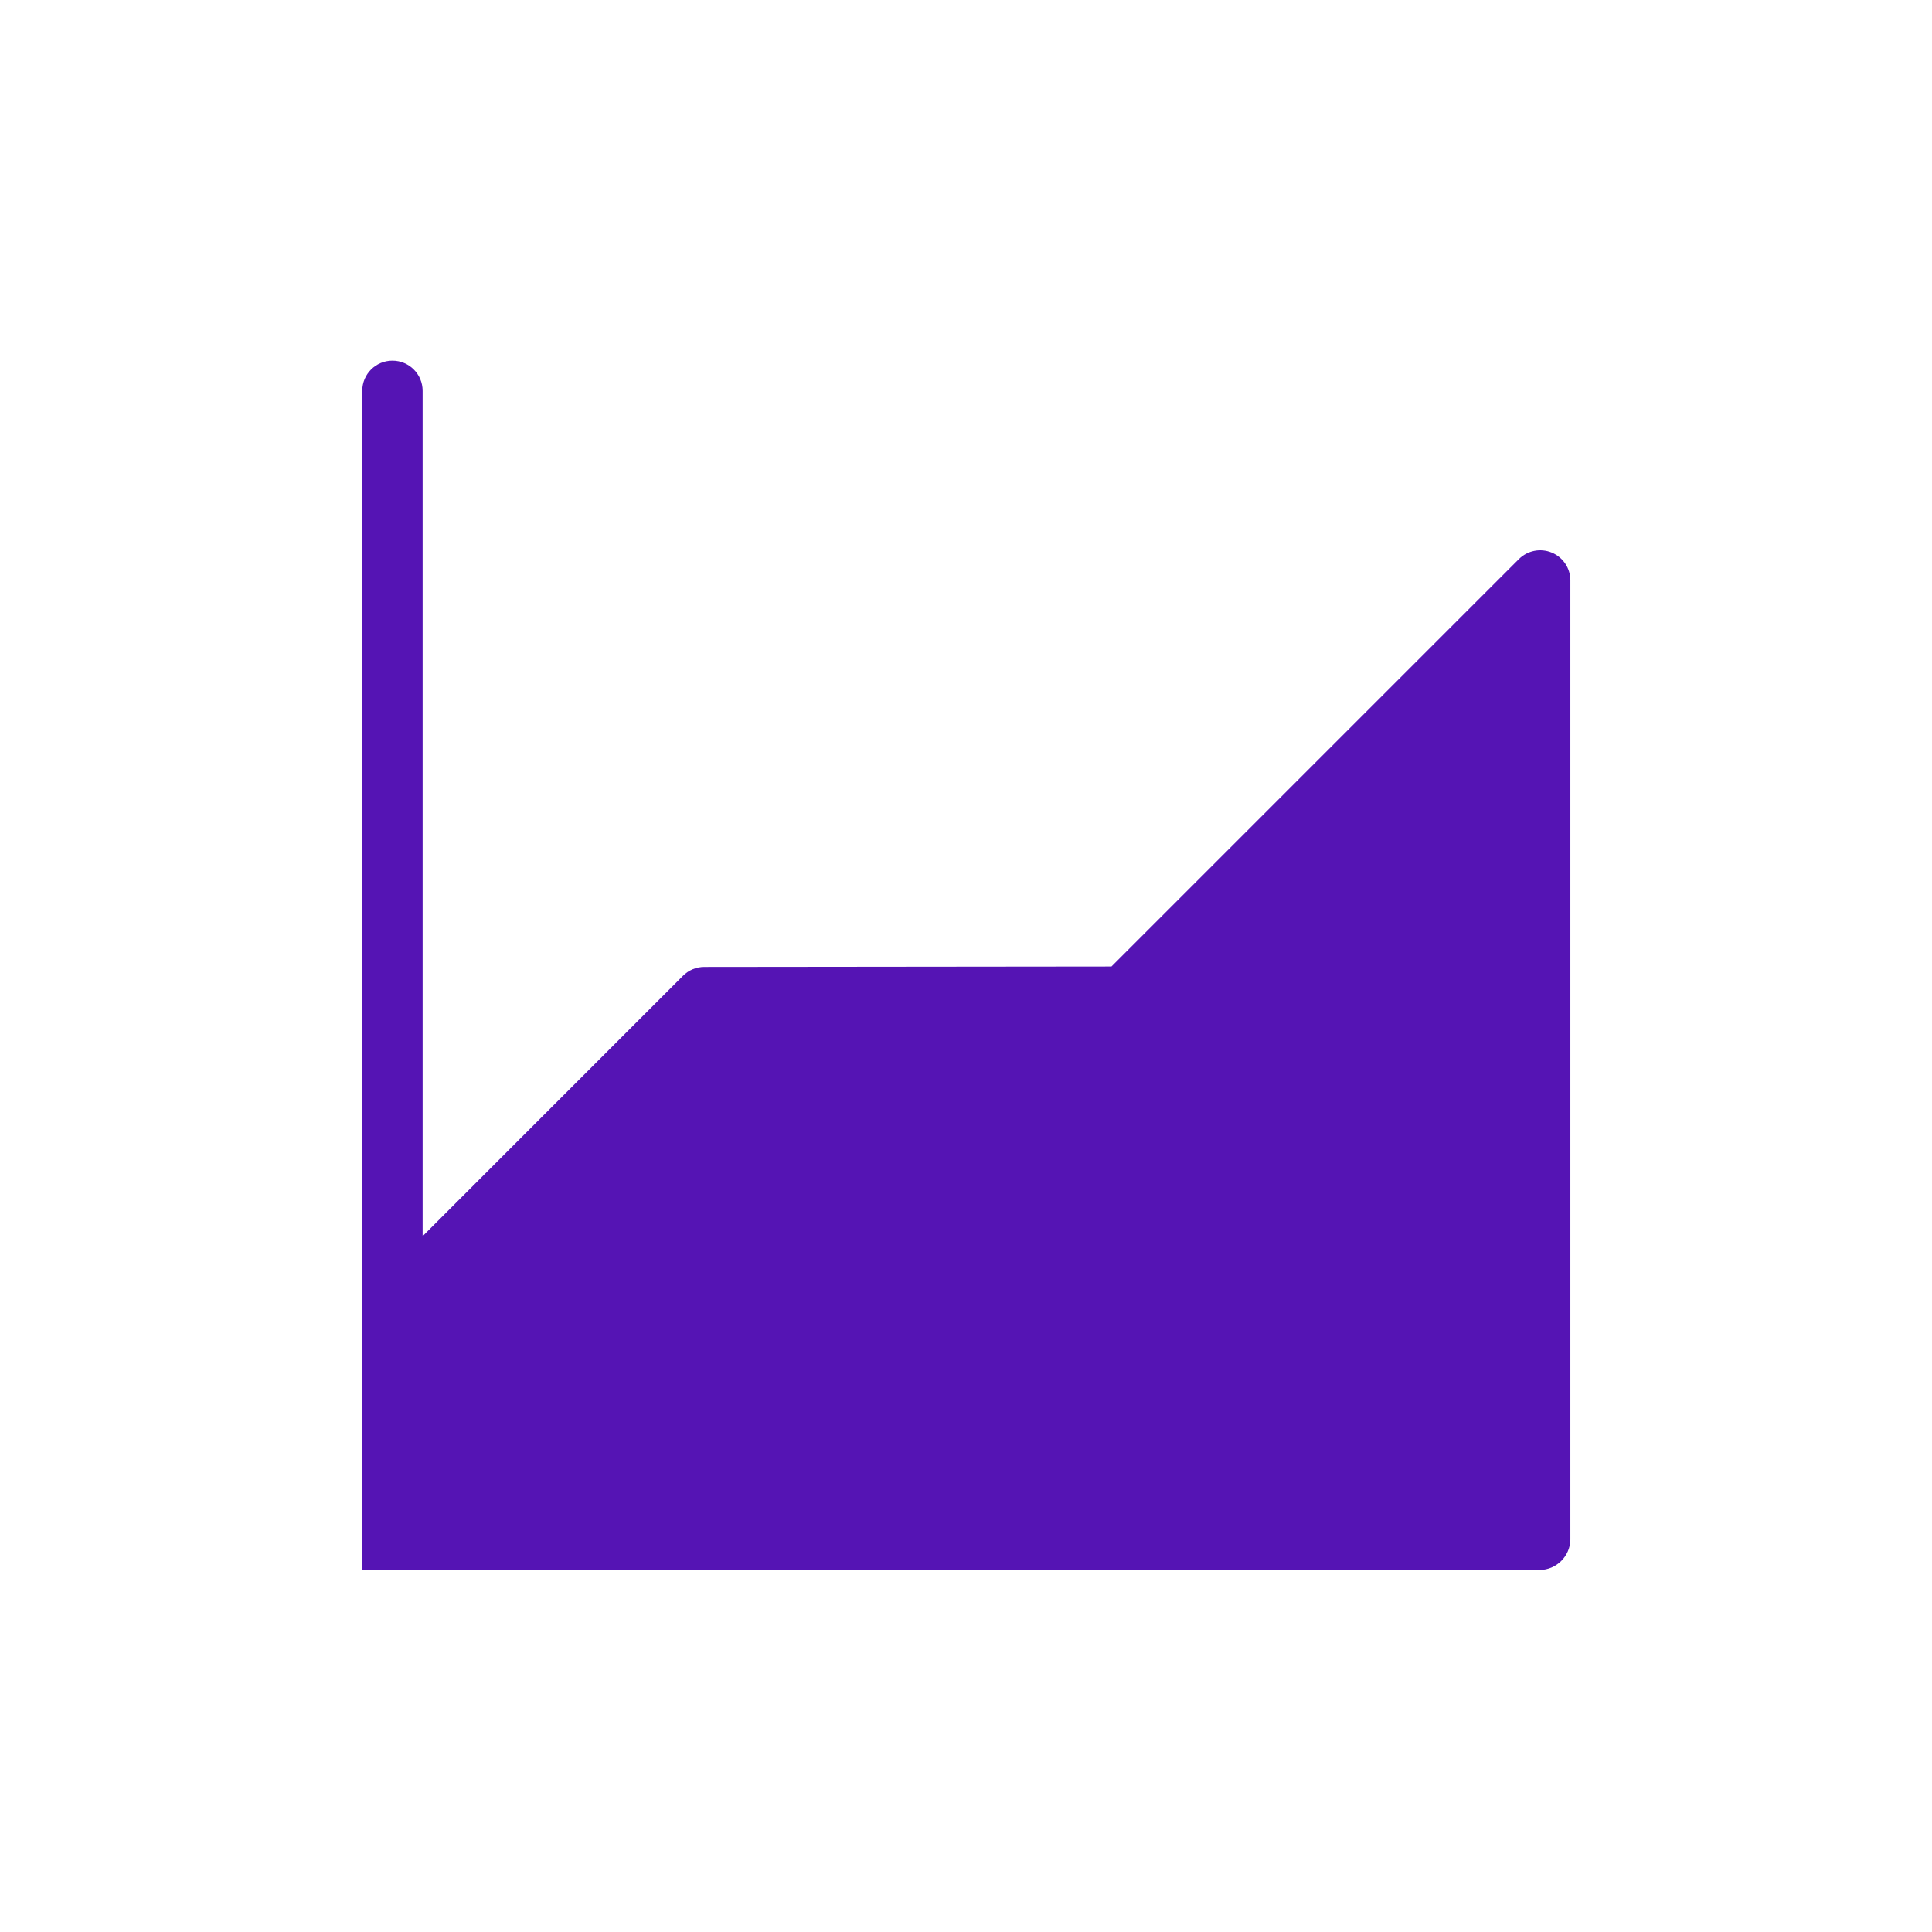
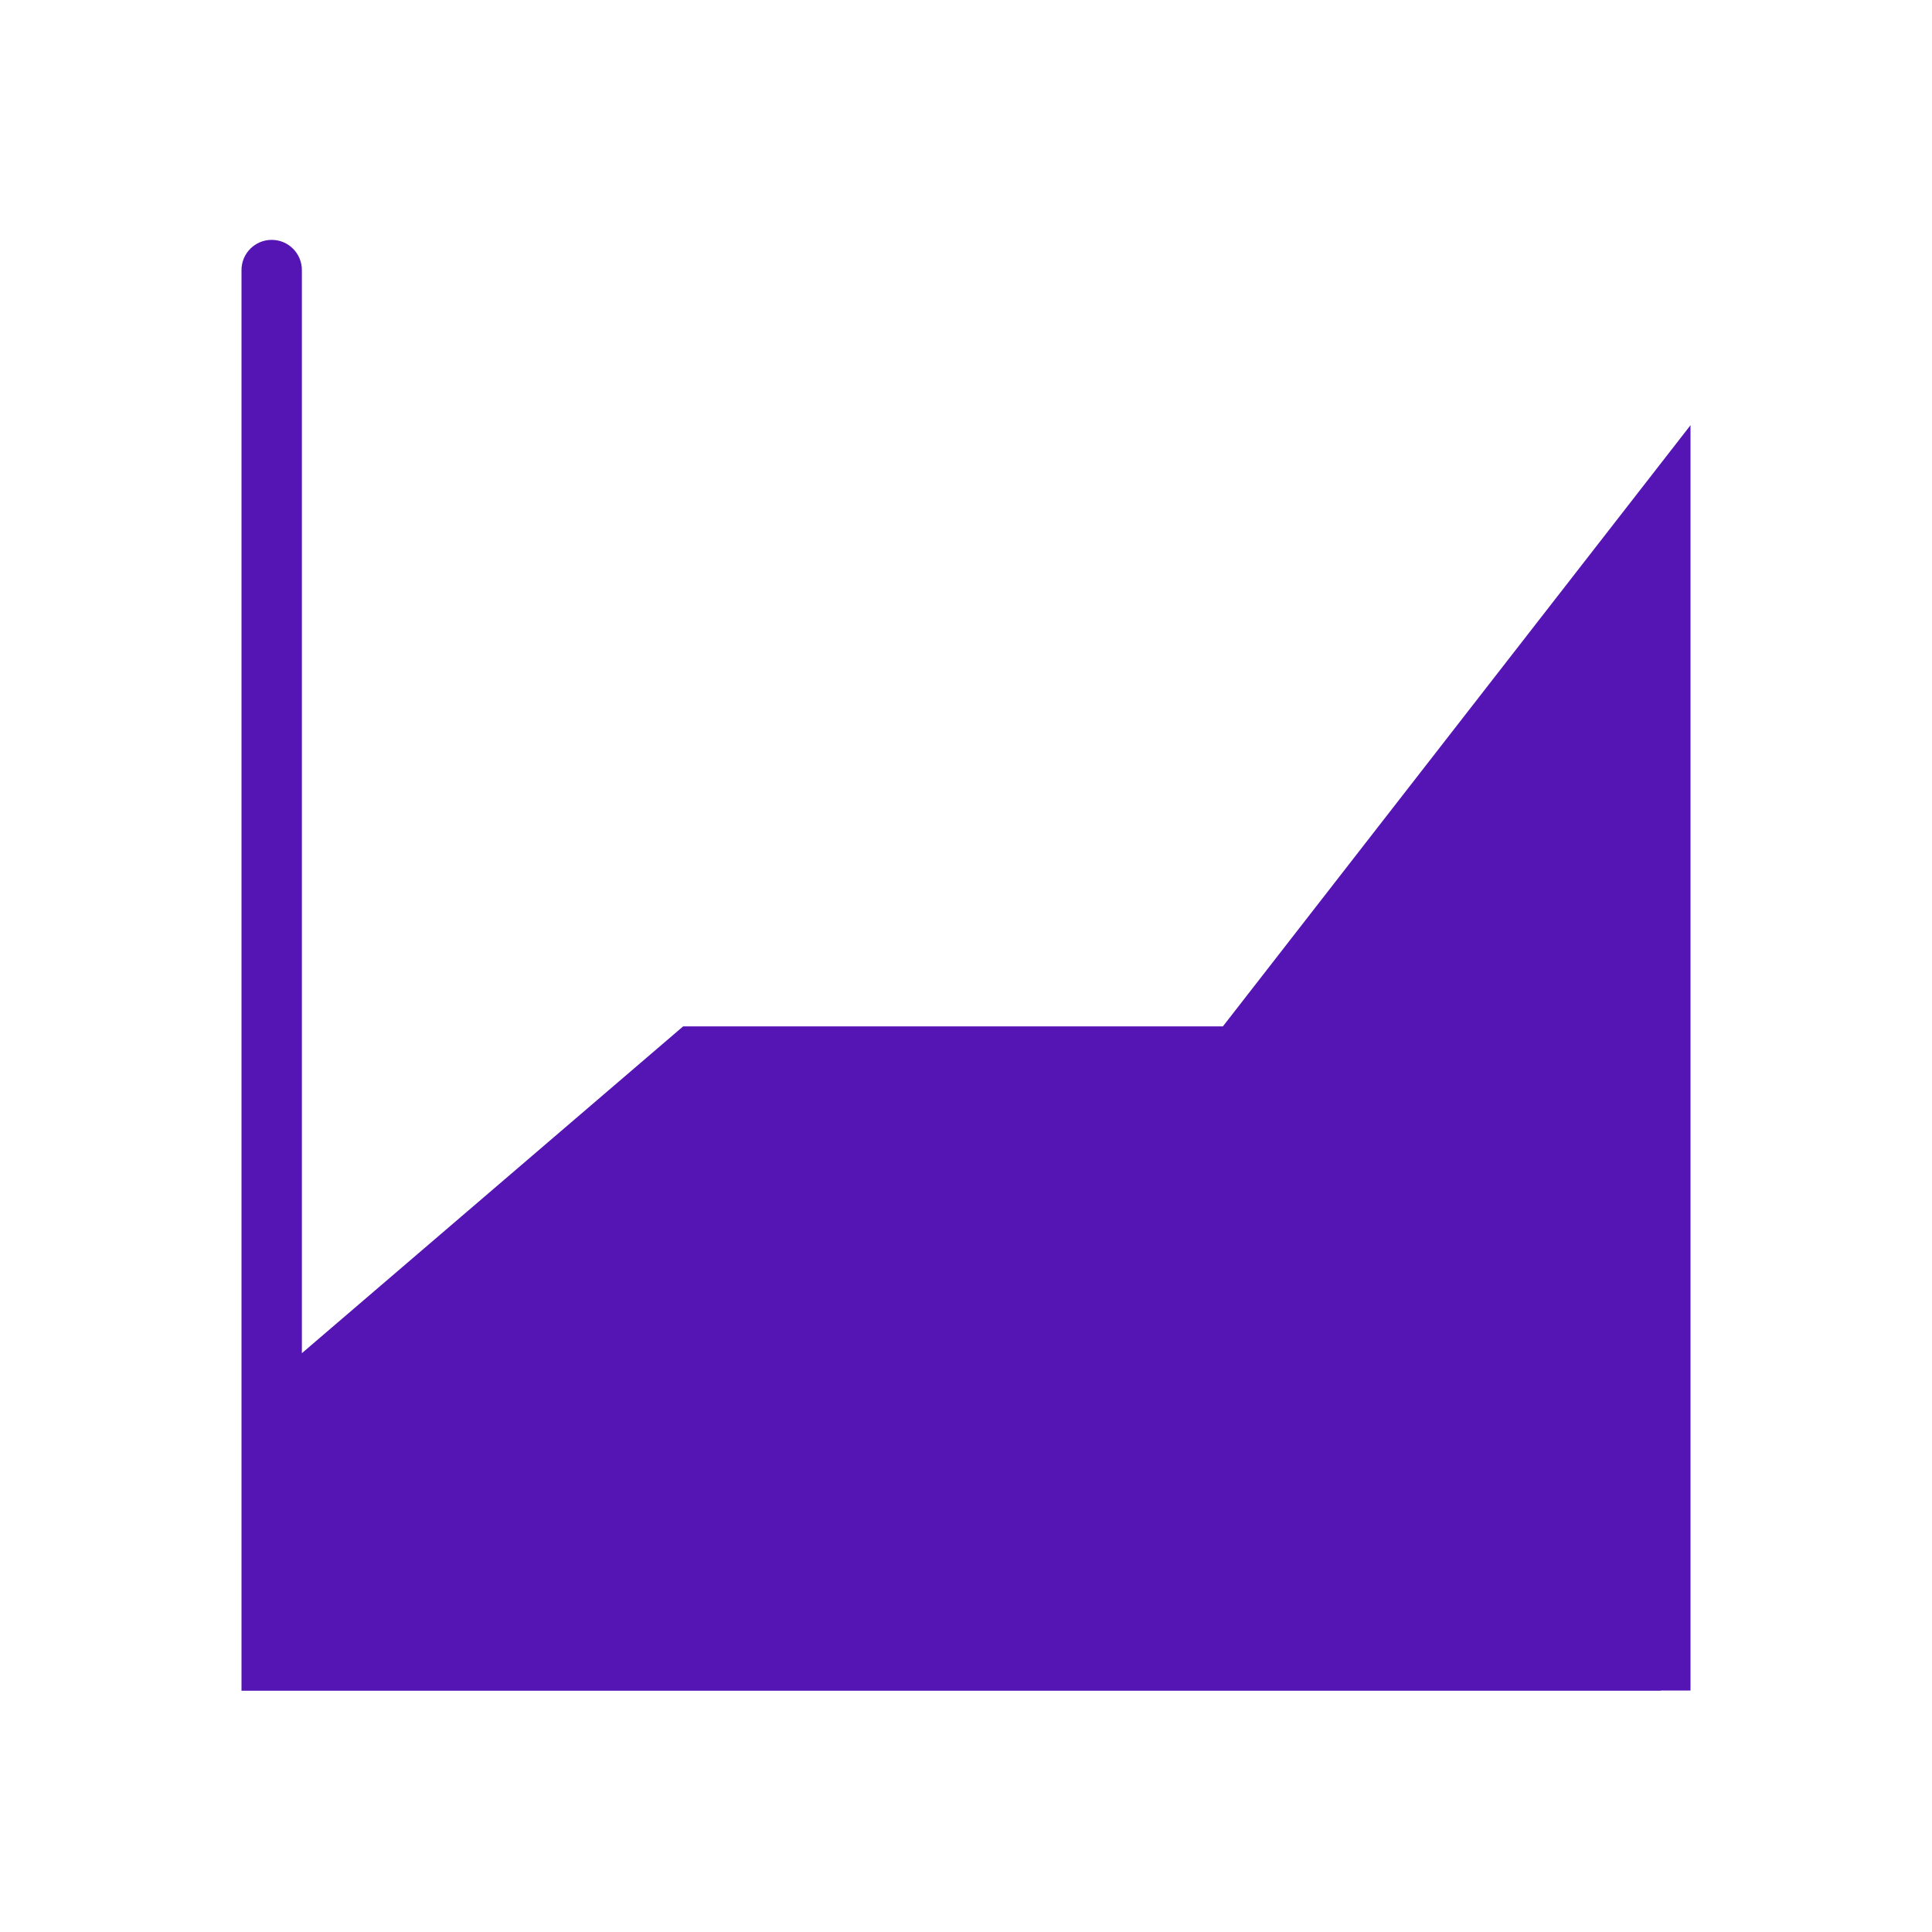
<svg xmlns="http://www.w3.org/2000/svg" id="Icons" viewBox="0 0 32 32">
  <defs>
    <style>.cls-1{fill:#5514b4;}</style>
  </defs>
-   <path class="cls-1" d="M25.702,9.152a.5.5,0,0,0-.545.108l-6.748,6.748-6.743.007a.499.499,0,0,0-.353.146L7,20.475V6.473a.5.5,0,0,0-1,0V26.004h.498c.006 0.0.012.004.018.004L16.522,26.004H25.5a.514.514,0,0,0,.51-.503V9.614A.499.499,0,0,0,25.702,9.152Z" />
+   <path class="cls-1" d="M20.255,17H11.315L5,22.413V4.473a.5.5,0,0,0-1,0V28.004H27.5c.007,0,.013-.004.02-.004H28V7.043Z" />
</svg>
